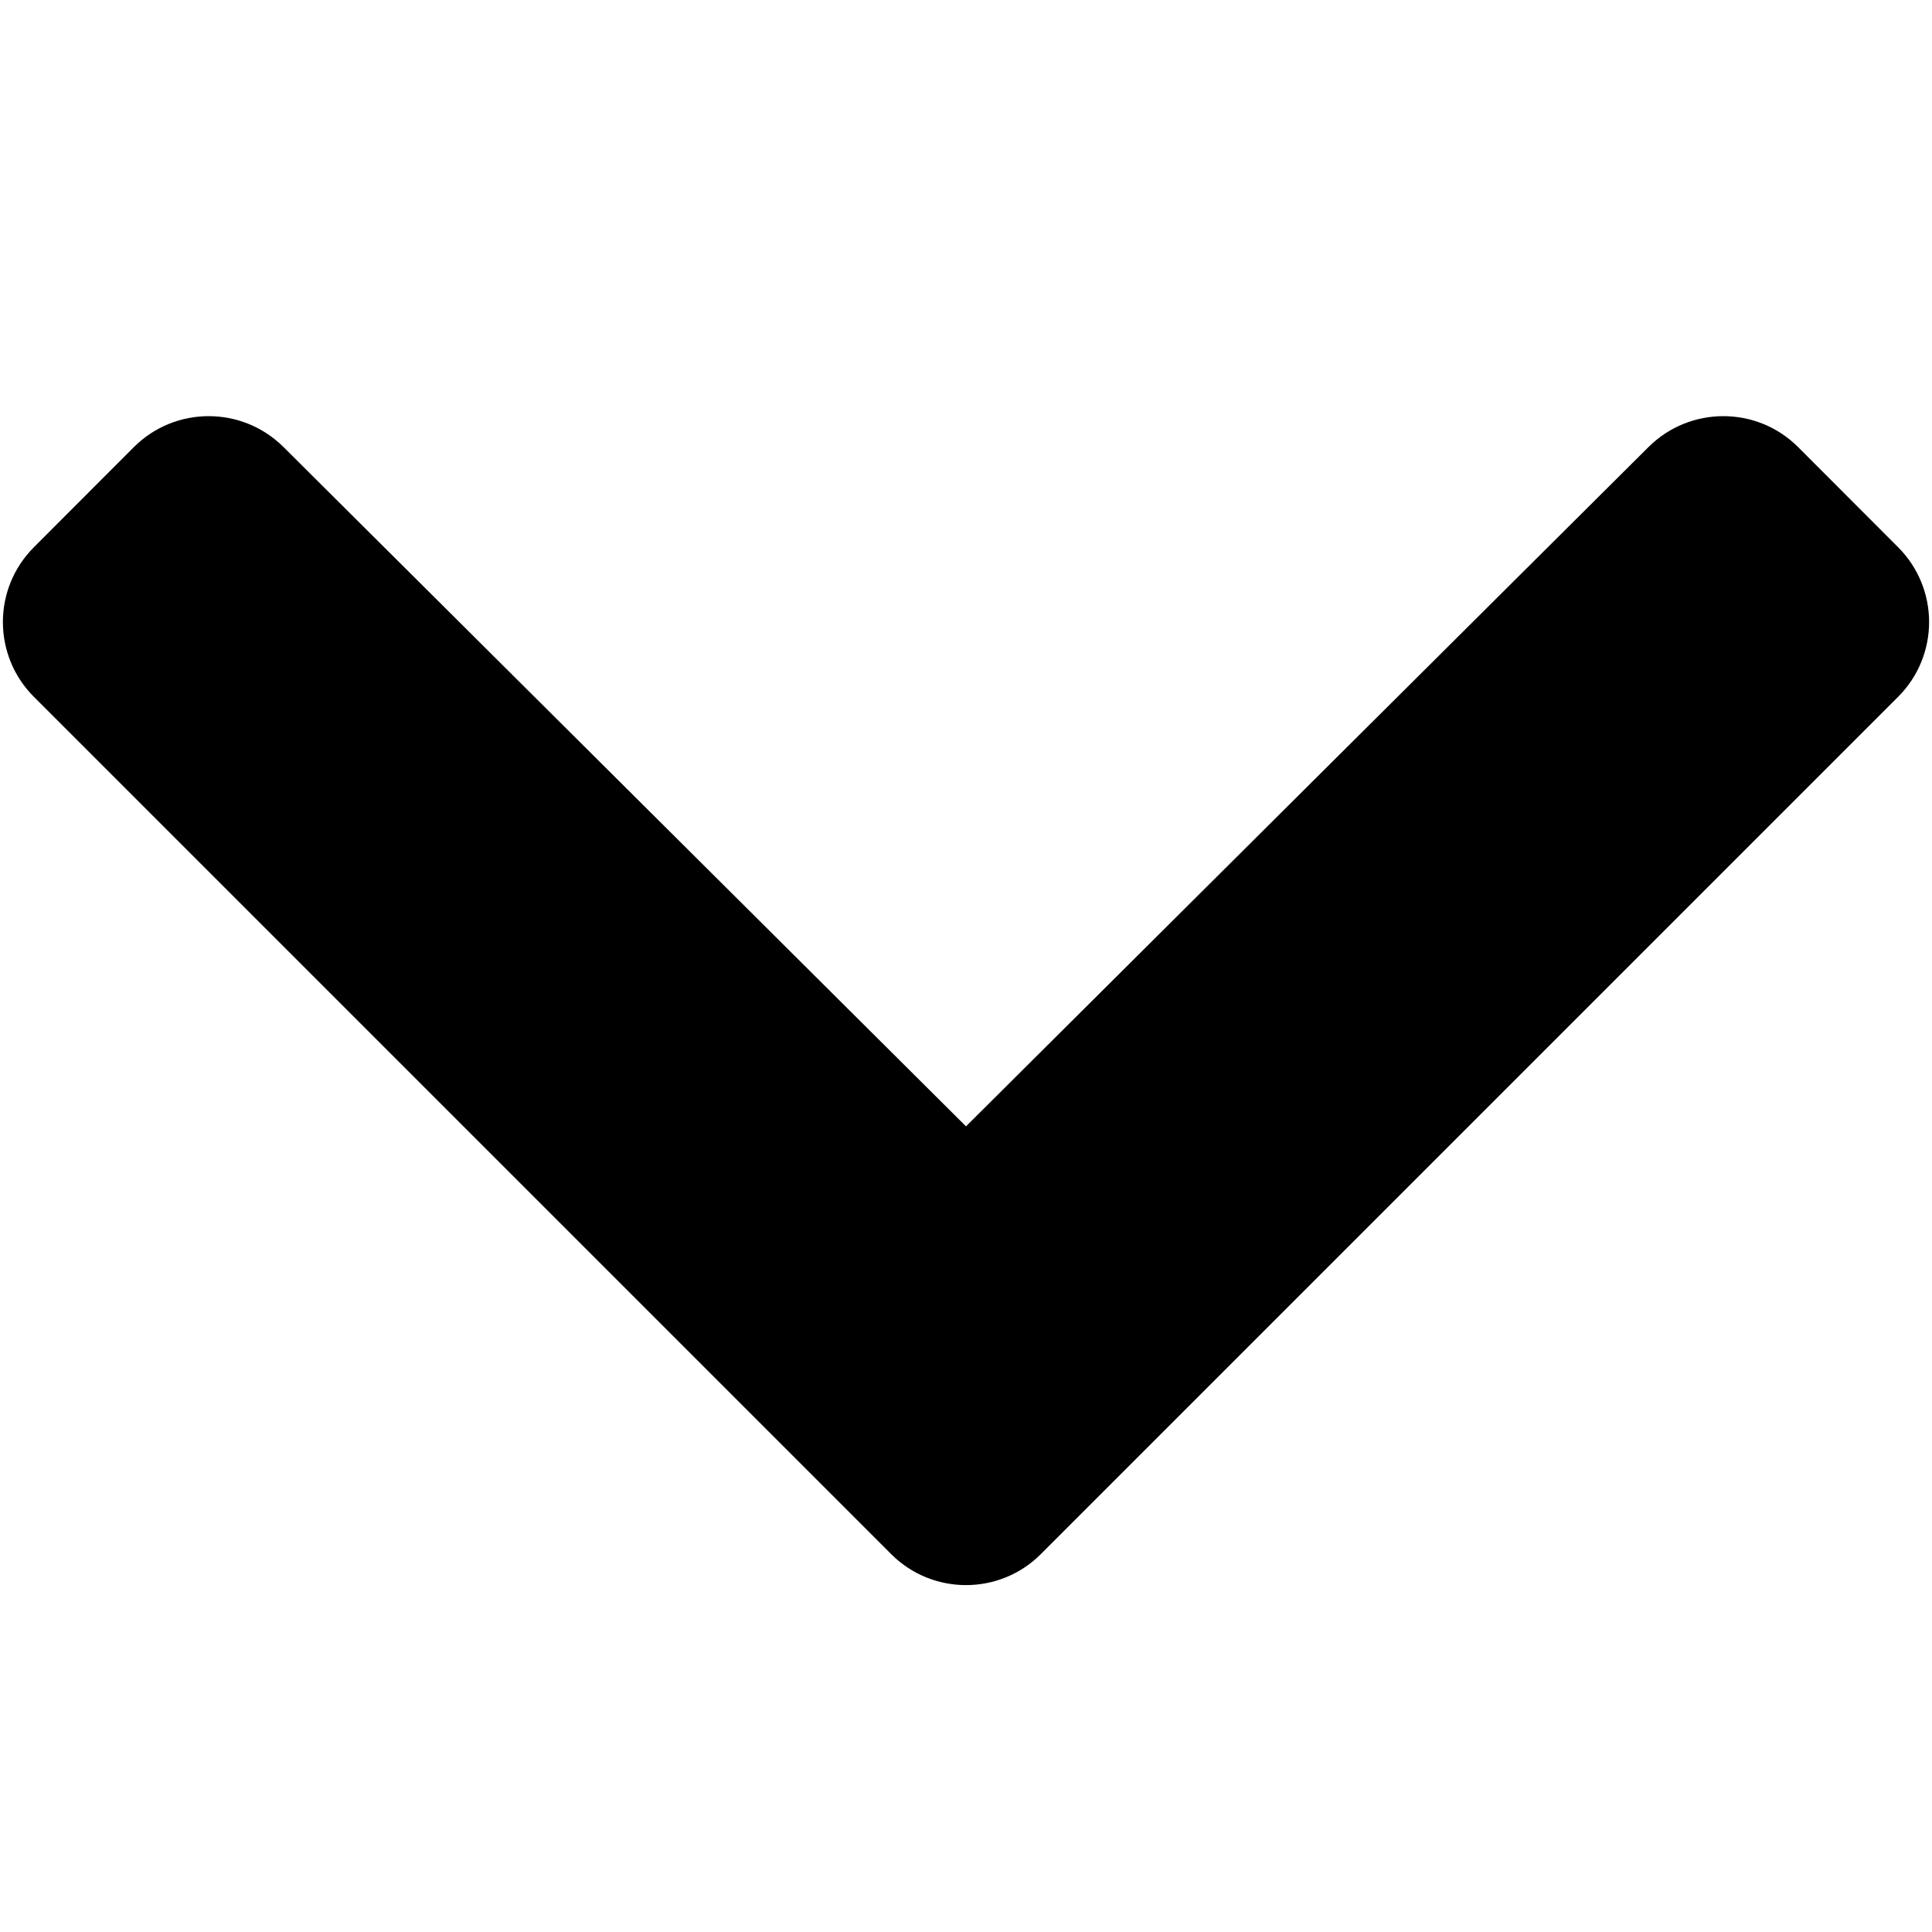
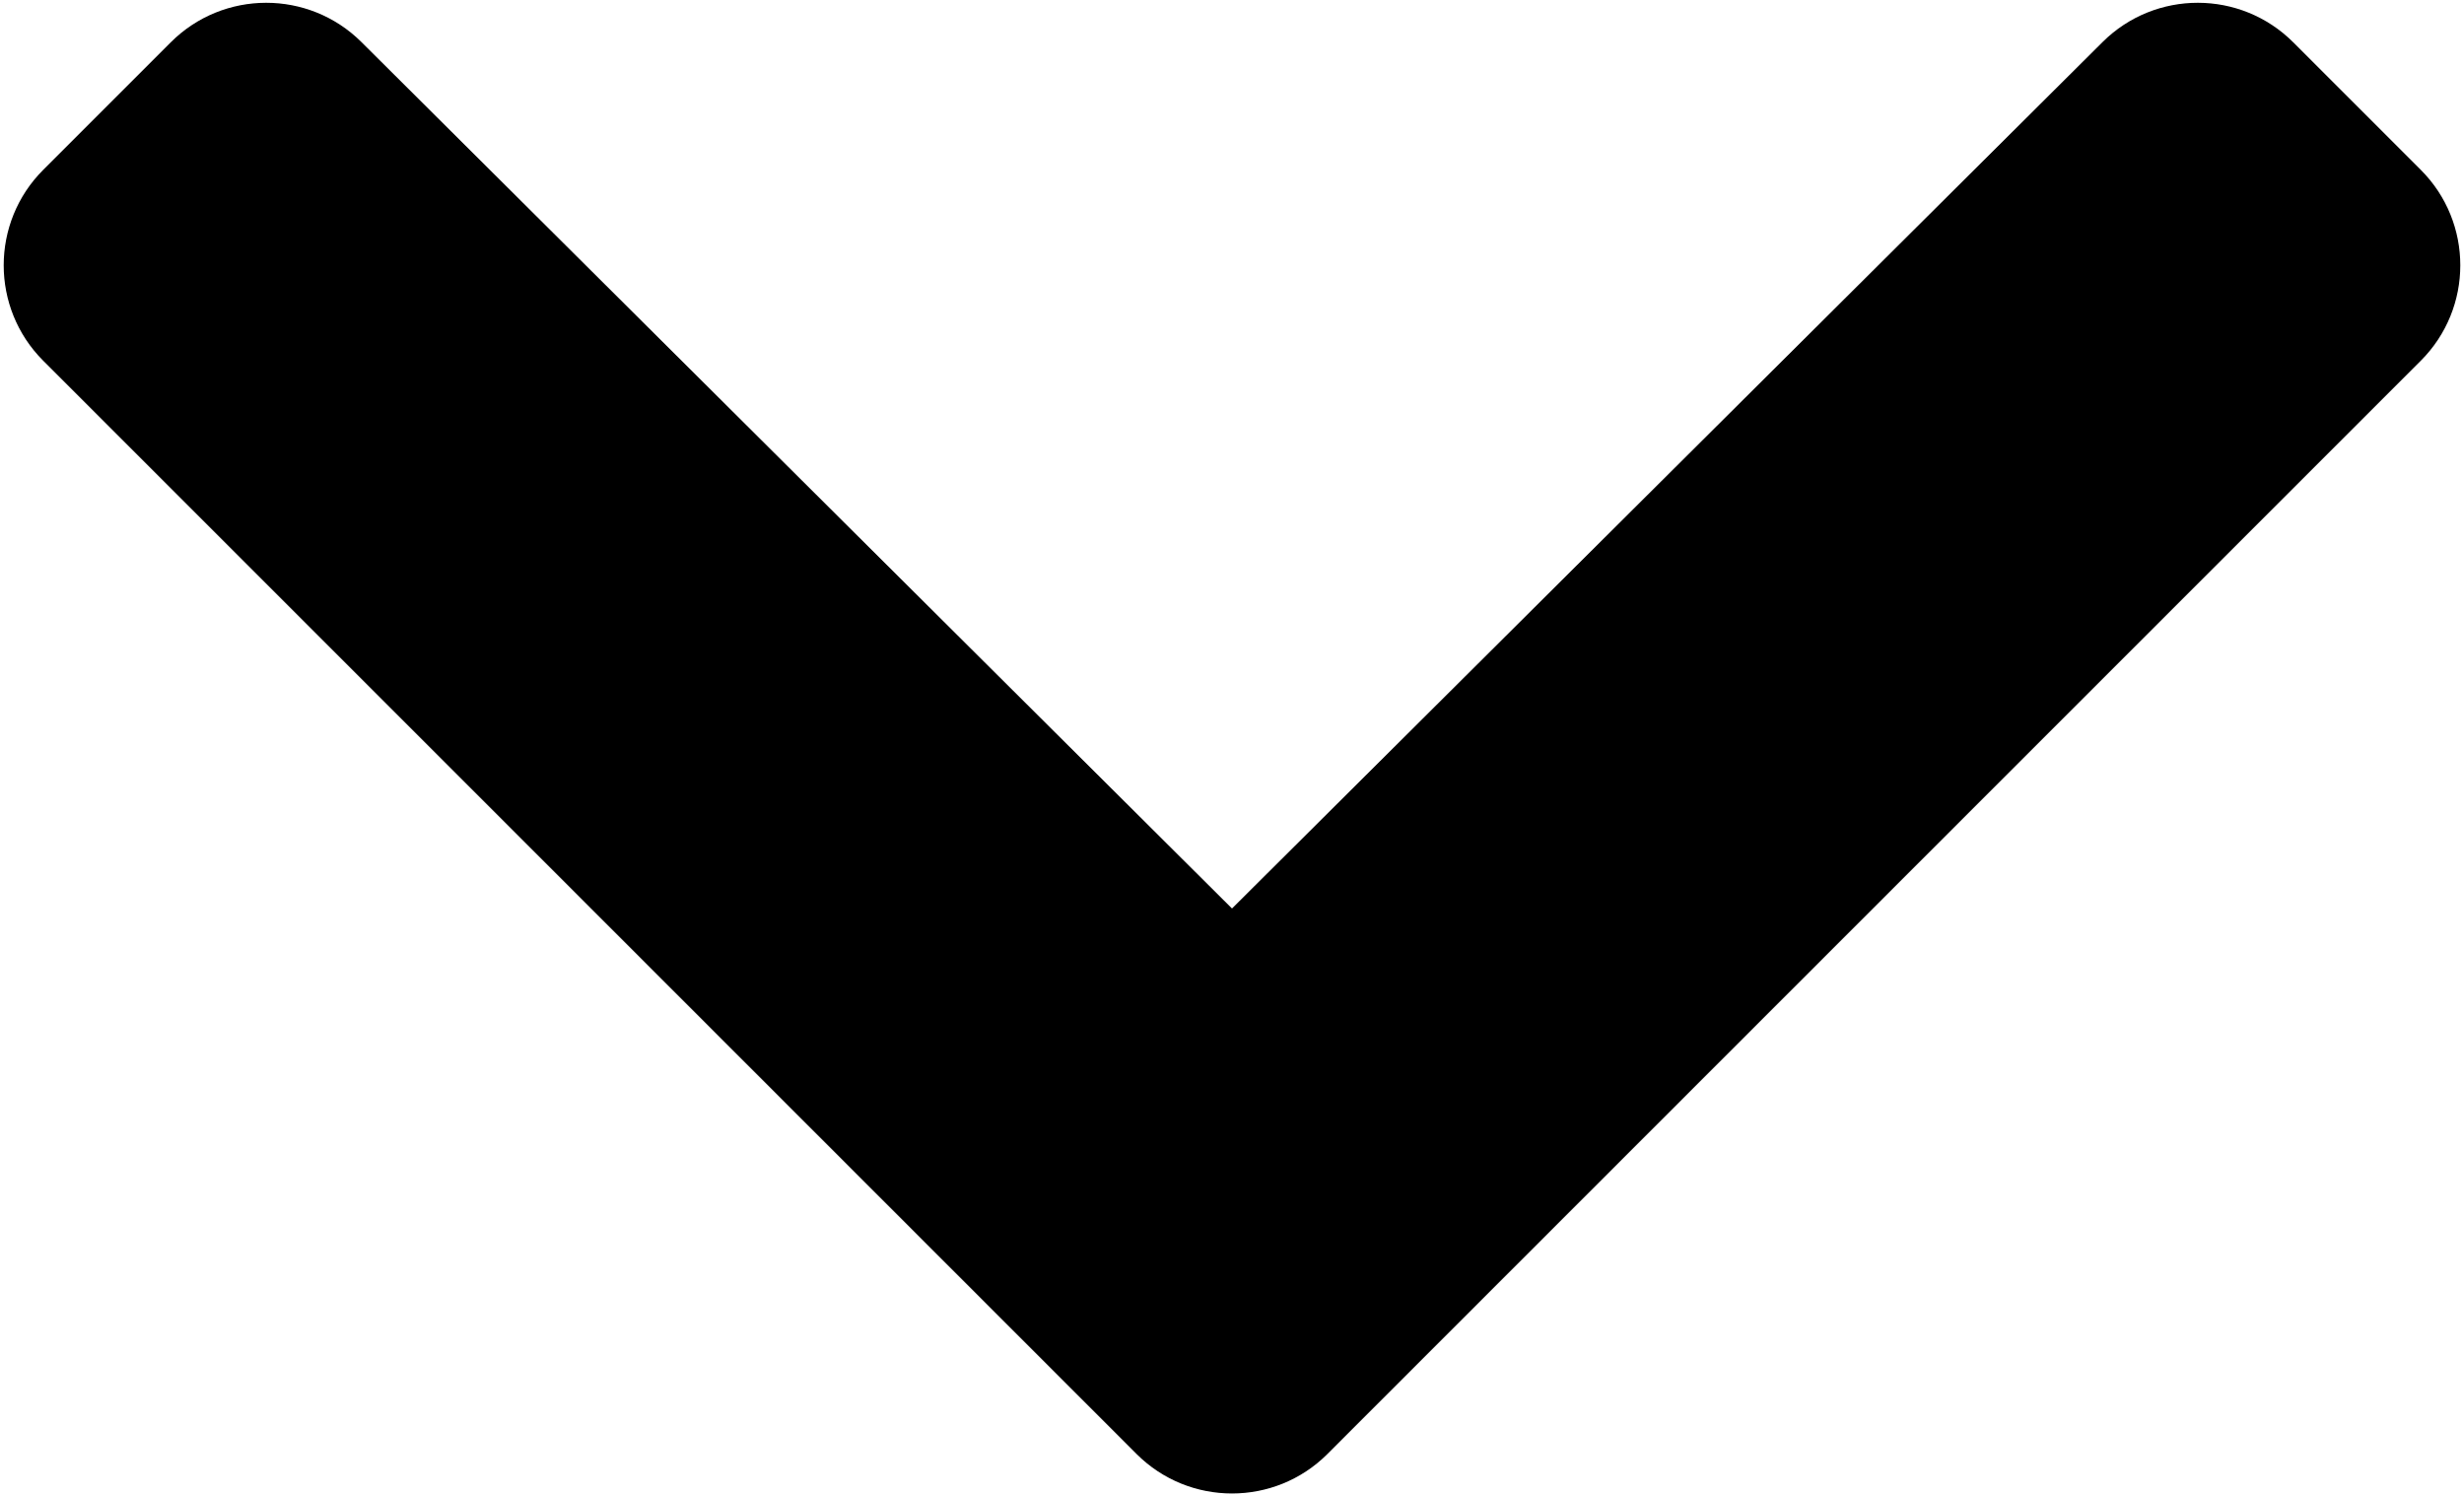
- <svg xmlns="http://www.w3.org/2000/svg" width="14px" height="14px" viewBox="0 0 14 14" version="1.1">
-   <g id="Icons/Chevron-down" stroke="none" stroke-width="1" fill="none" fill-rule="evenodd">
-     <g id="chevron-down" transform="translate(0, 3)" fill="#000000" fill-rule="nonzero">
-       <path d="M6.458,8.262 L0.246,2.05 C-0.054,1.75 -0.054,1.265 0.246,0.965 L0.97,0.24 C1.269,-0.059 1.754,-0.059 2.054,0.239 L7,5.162 L11.946,0.239 C12.246,-0.059 12.731,-0.059 13.03,0.24 L13.754,0.965 C14.054,1.265 14.054,1.75 13.754,2.05 L7.542,8.262 C7.243,8.561 6.757,8.561 6.458,8.262 Z" id="Shape" />
+ <svg xmlns="http://www.w3.org/2000/svg" width="512px" height="311px" viewBox="0 0 512 311" version="1.1">
+   <g id="Page-1" stroke="none" stroke-width="1" fill="none" fill-rule="evenodd">
+     <g id="chevron-down" fill="#000000" fill-rule="nonzero">
+       <path d="M236.162,302.145 L8.985,74.967 C-1.972,64.011 -1.972,46.247 8.985,35.292 L35.481,8.795 C46.419,-2.143 64.146,-2.164 75.11,8.748 L256,188.791 L436.889,8.748 C447.853,-2.164 465.58,-2.143 476.518,8.795 L503.014,35.292 C513.971,46.248 513.971,64.012 503.014,74.967 L275.838,302.145 C264.882,313.101 247.118,313.101 236.162,302.145 Z" id="Shape" />
    </g>
  </g>
</svg>
